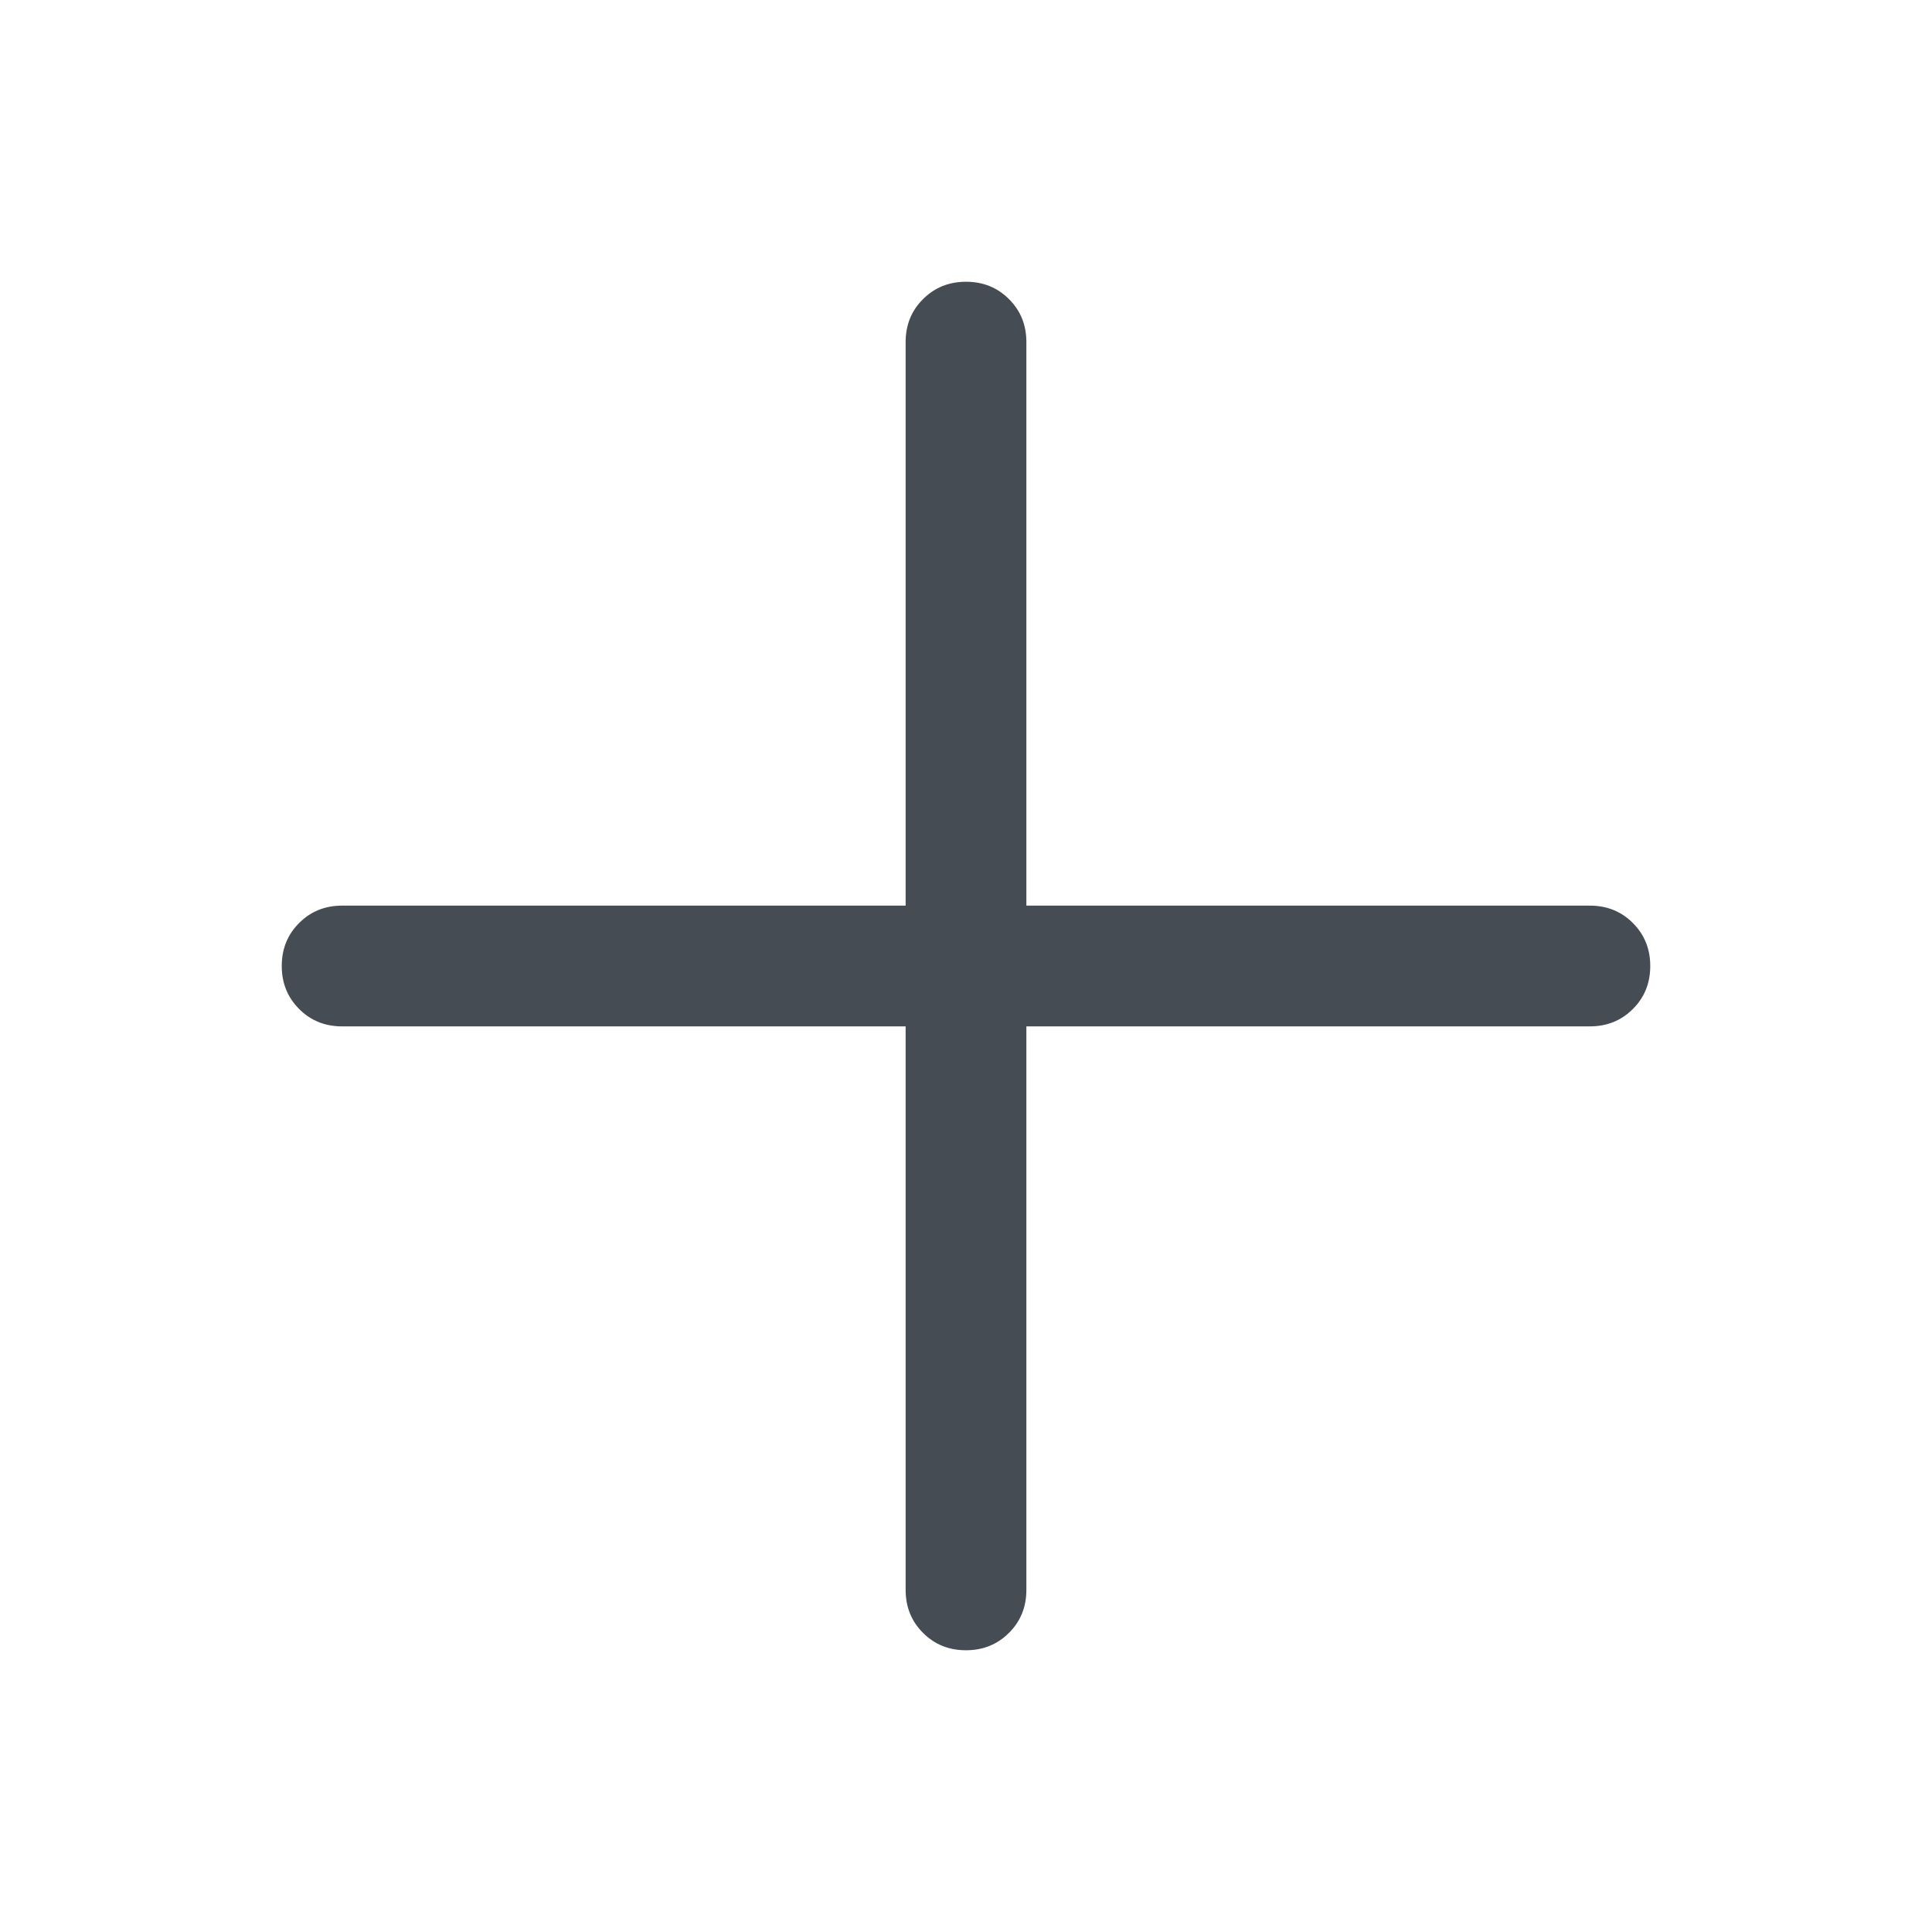
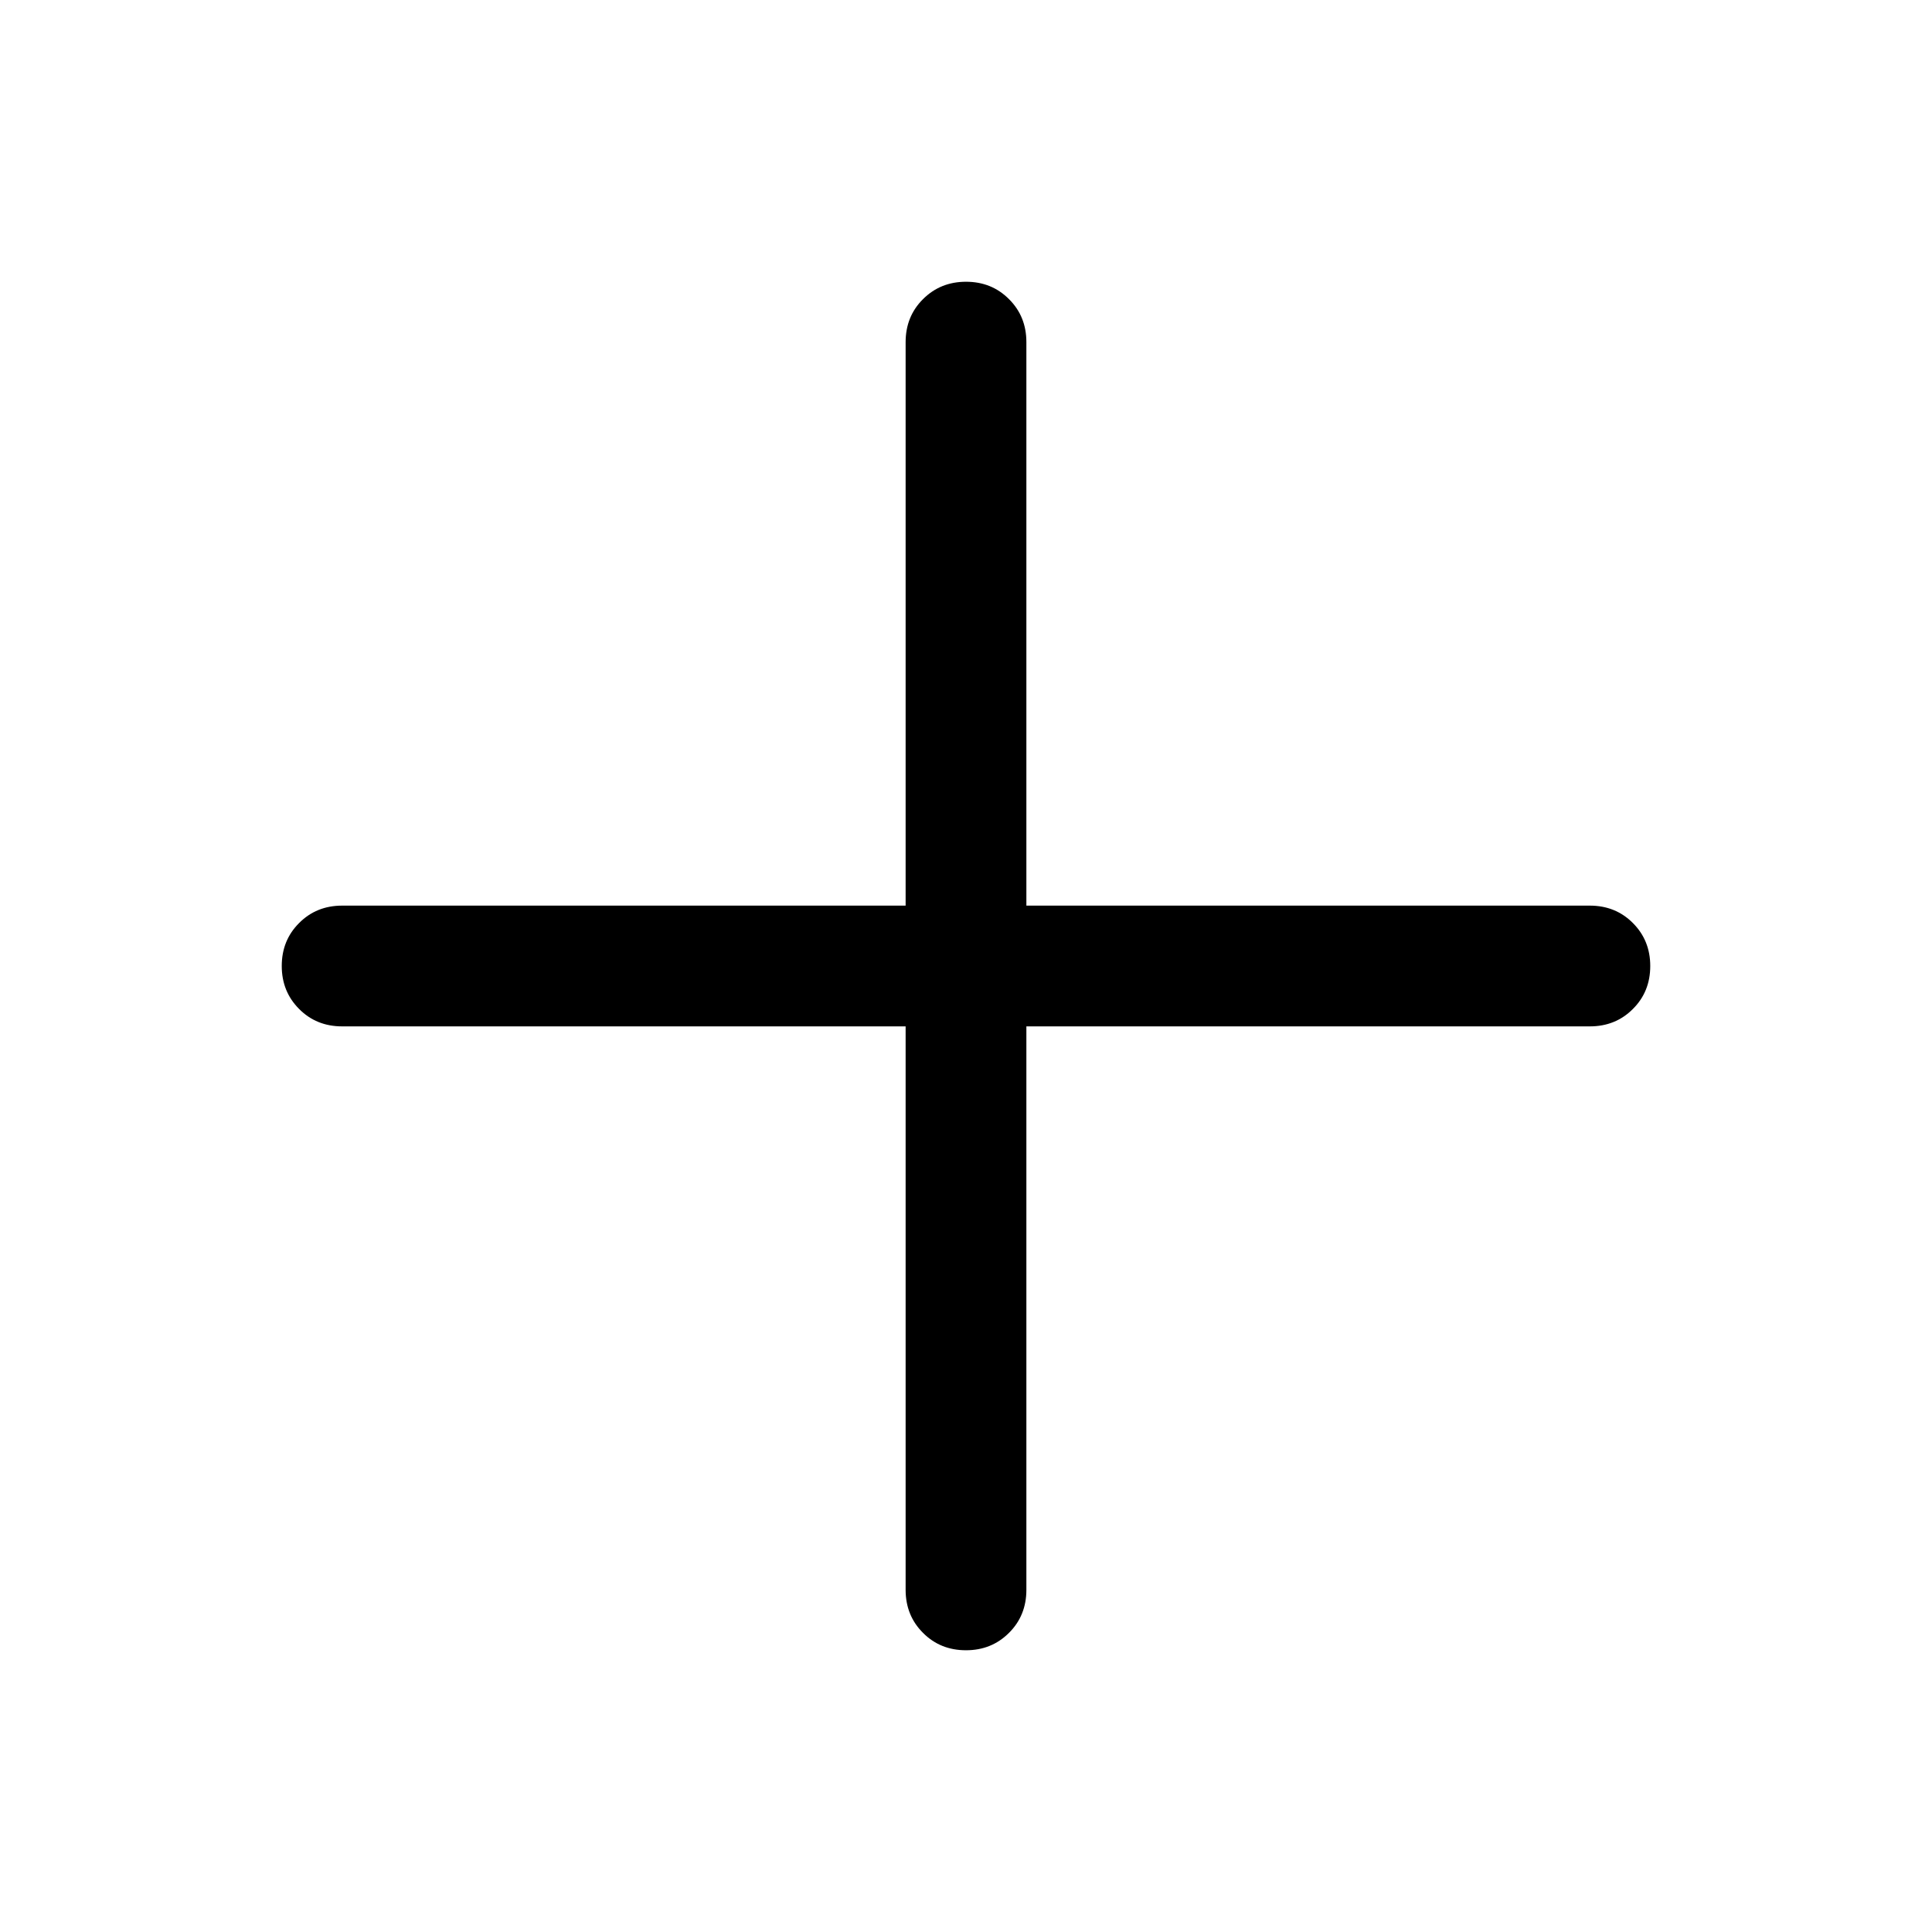
- <svg xmlns="http://www.w3.org/2000/svg" width="24" height="24" viewBox="0 0 24 24" fill="none">
+ <svg xmlns="http://www.w3.org/2000/svg" viewBox="0 0 24 24" fill="none">
  <mask id="mask0_46_1624" style="mask-type:alpha" maskUnits="userSpaceOnUse" x="0" y="0" width="24" height="24">
    <rect width="24" height="24" fill="#D9D9D9" />
  </mask>
  <g mask="url(#mask0_46_1624)">
-     <path d="M12 20.5C11.787 20.5 11.609 20.428 11.466 20.284C11.322 20.141 11.25 19.962 11.25 19.75V12.75H4.25C4.037 12.75 3.859 12.678 3.716 12.534C3.572 12.39 3.5 12.212 3.5 12C3.5 11.787 3.572 11.609 3.716 11.466C3.859 11.322 4.037 11.25 4.25 11.25H11.25V4.25C11.25 4.037 11.322 3.859 11.466 3.716C11.61 3.572 11.788 3.5 12 3.5C12.213 3.5 12.391 3.572 12.534 3.716C12.678 3.859 12.75 4.037 12.75 4.25V11.25H19.75C19.962 11.25 20.141 11.322 20.284 11.466C20.428 11.61 20.5 11.788 20.5 12C20.5 12.213 20.428 12.391 20.284 12.534C20.141 12.678 19.962 12.75 19.75 12.75H12.75V19.75C12.75 19.962 12.678 20.141 12.534 20.284C12.39 20.428 12.212 20.5 12 20.5Z" fill="#464C53" />
+     <path d="M12 20.5C11.787 20.5 11.609 20.428 11.466 20.284C11.322 20.141 11.25 19.962 11.25 19.75V12.75H4.25C4.037 12.75 3.859 12.678 3.716 12.534C3.572 12.39 3.5 12.212 3.5 12C3.5 11.787 3.572 11.609 3.716 11.466C3.859 11.322 4.037 11.25 4.25 11.25H11.25V4.25C11.25 4.037 11.322 3.859 11.466 3.716C11.61 3.572 11.788 3.5 12 3.5C12.213 3.5 12.391 3.572 12.534 3.716C12.678 3.859 12.75 4.037 12.75 4.25V11.25H19.75C19.962 11.25 20.141 11.322 20.284 11.466C20.428 11.61 20.5 11.788 20.5 12C20.5 12.213 20.428 12.391 20.284 12.534C20.141 12.678 19.962 12.75 19.75 12.75H12.75V19.75C12.75 19.962 12.678 20.141 12.534 20.284C12.39 20.428 12.212 20.5 12 20.5Z" fill="currentColor" />
  </g>
</svg>
